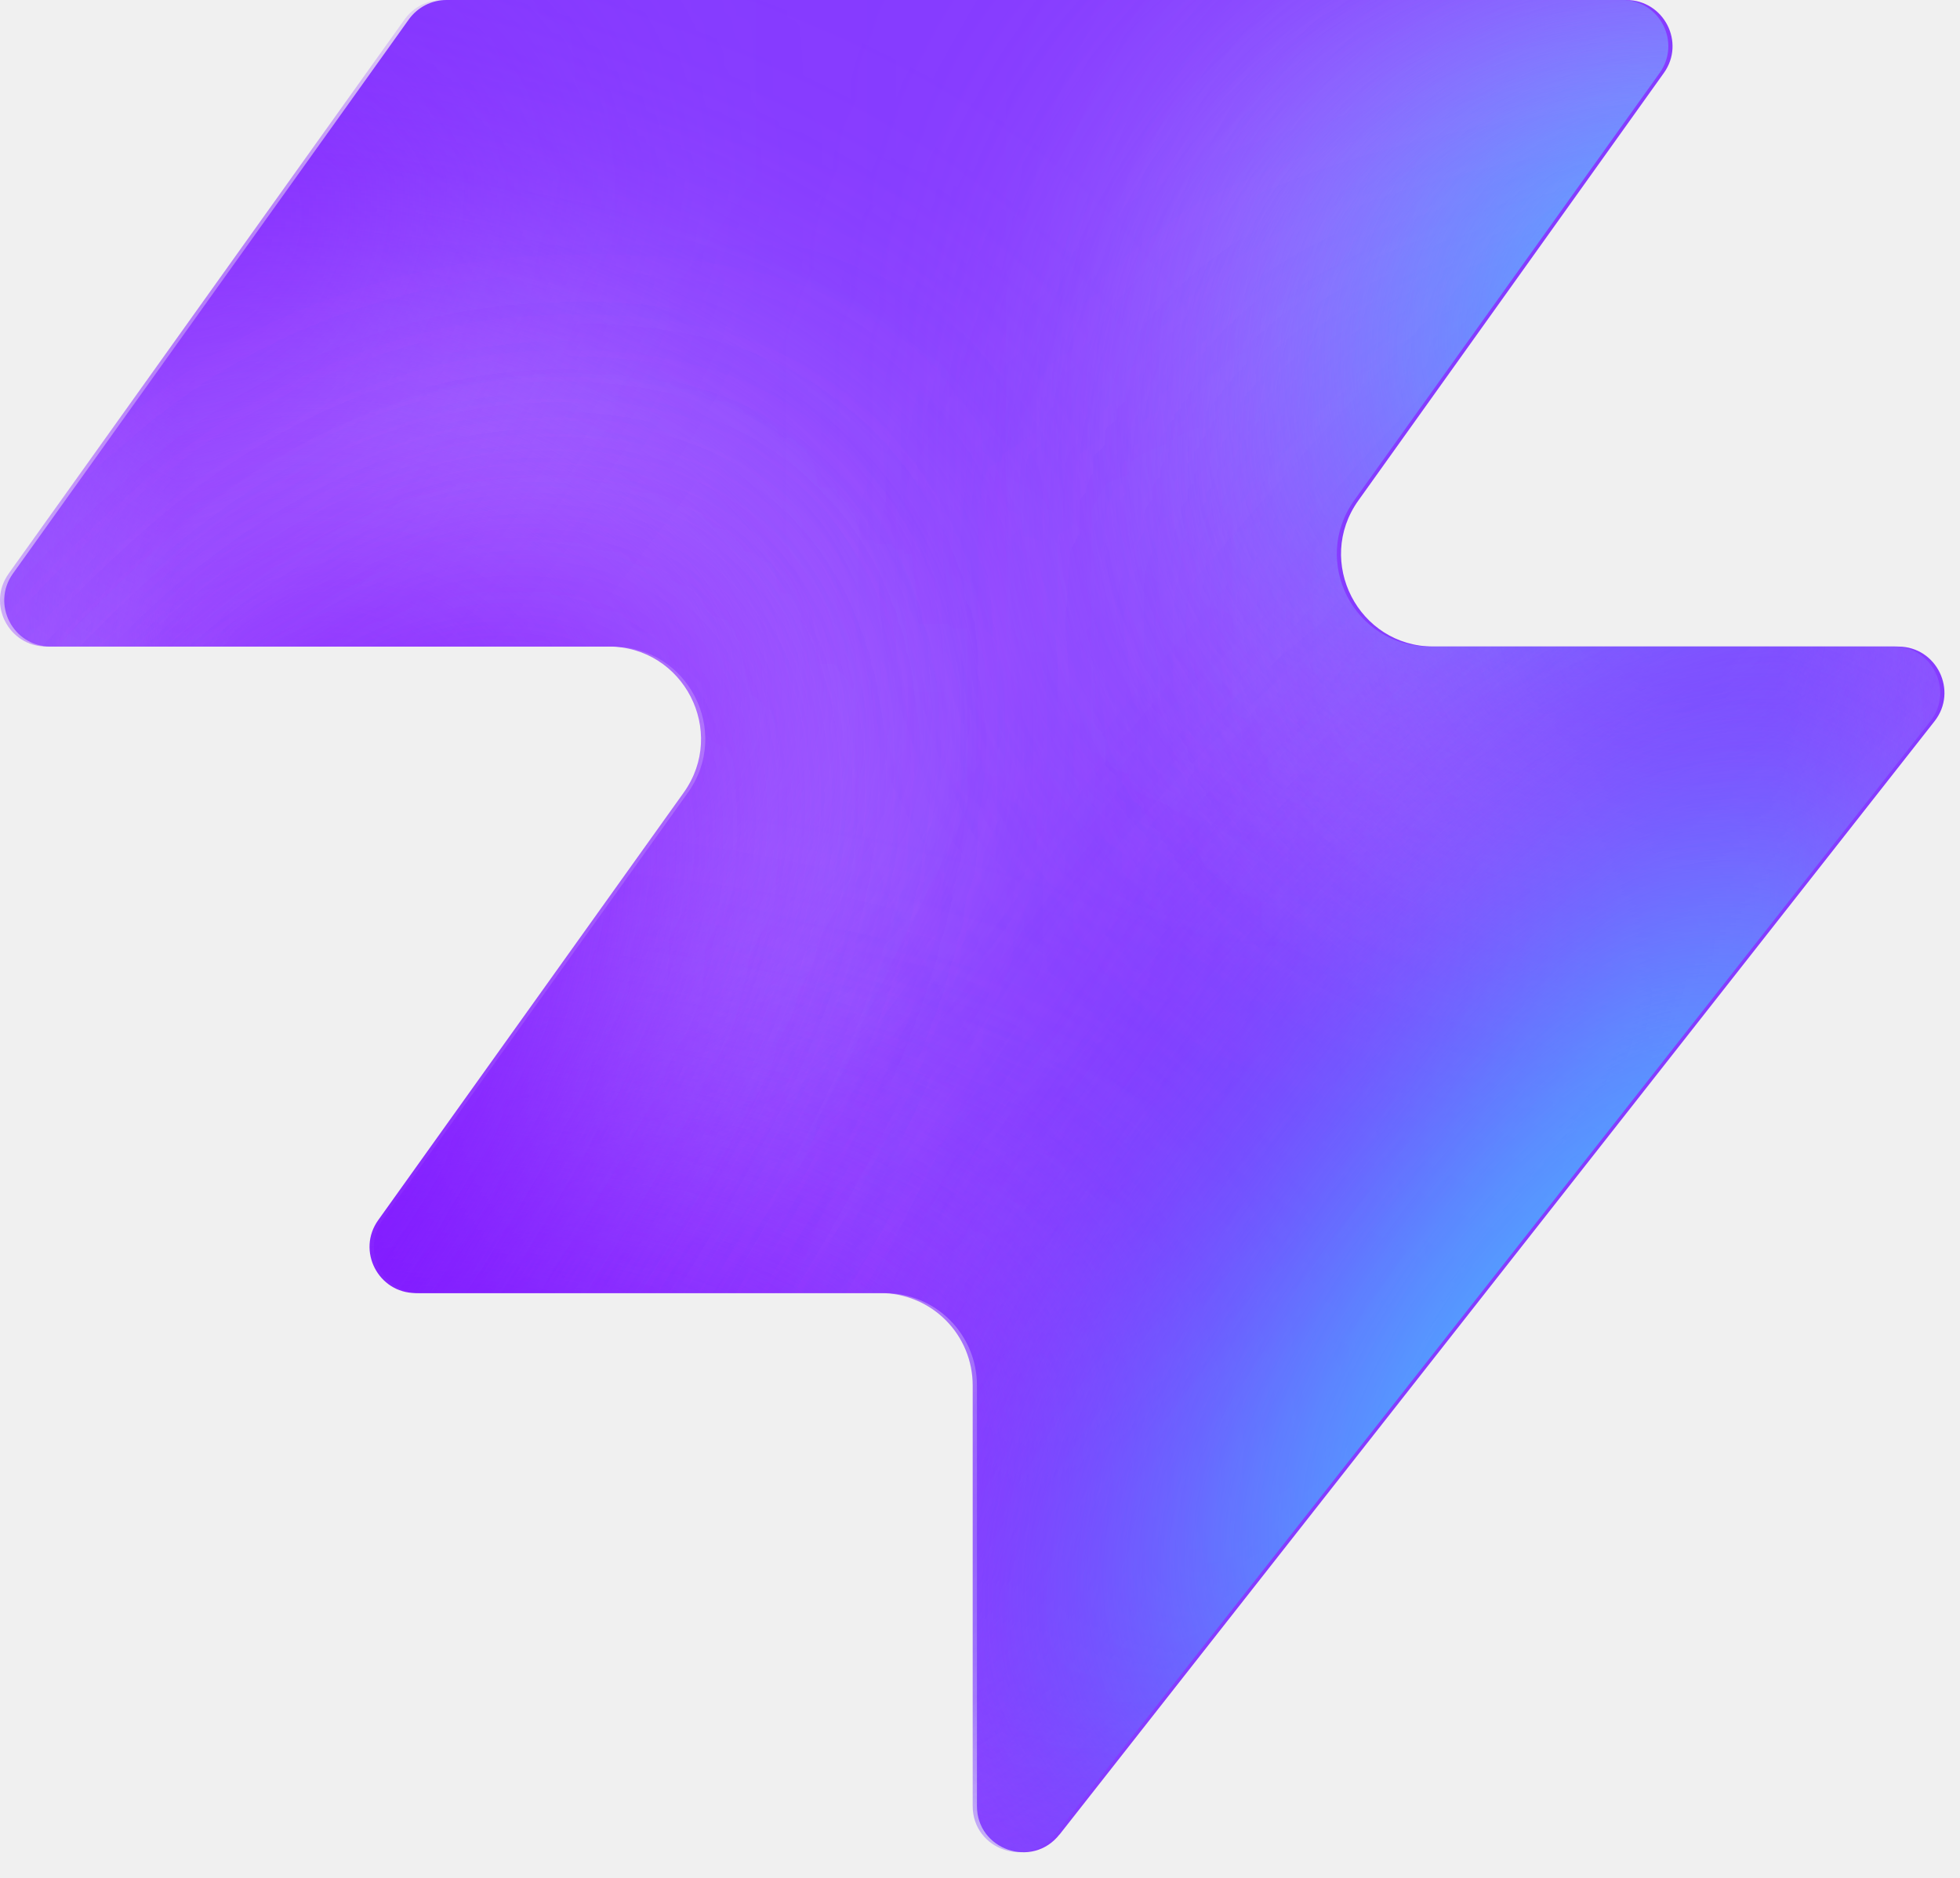
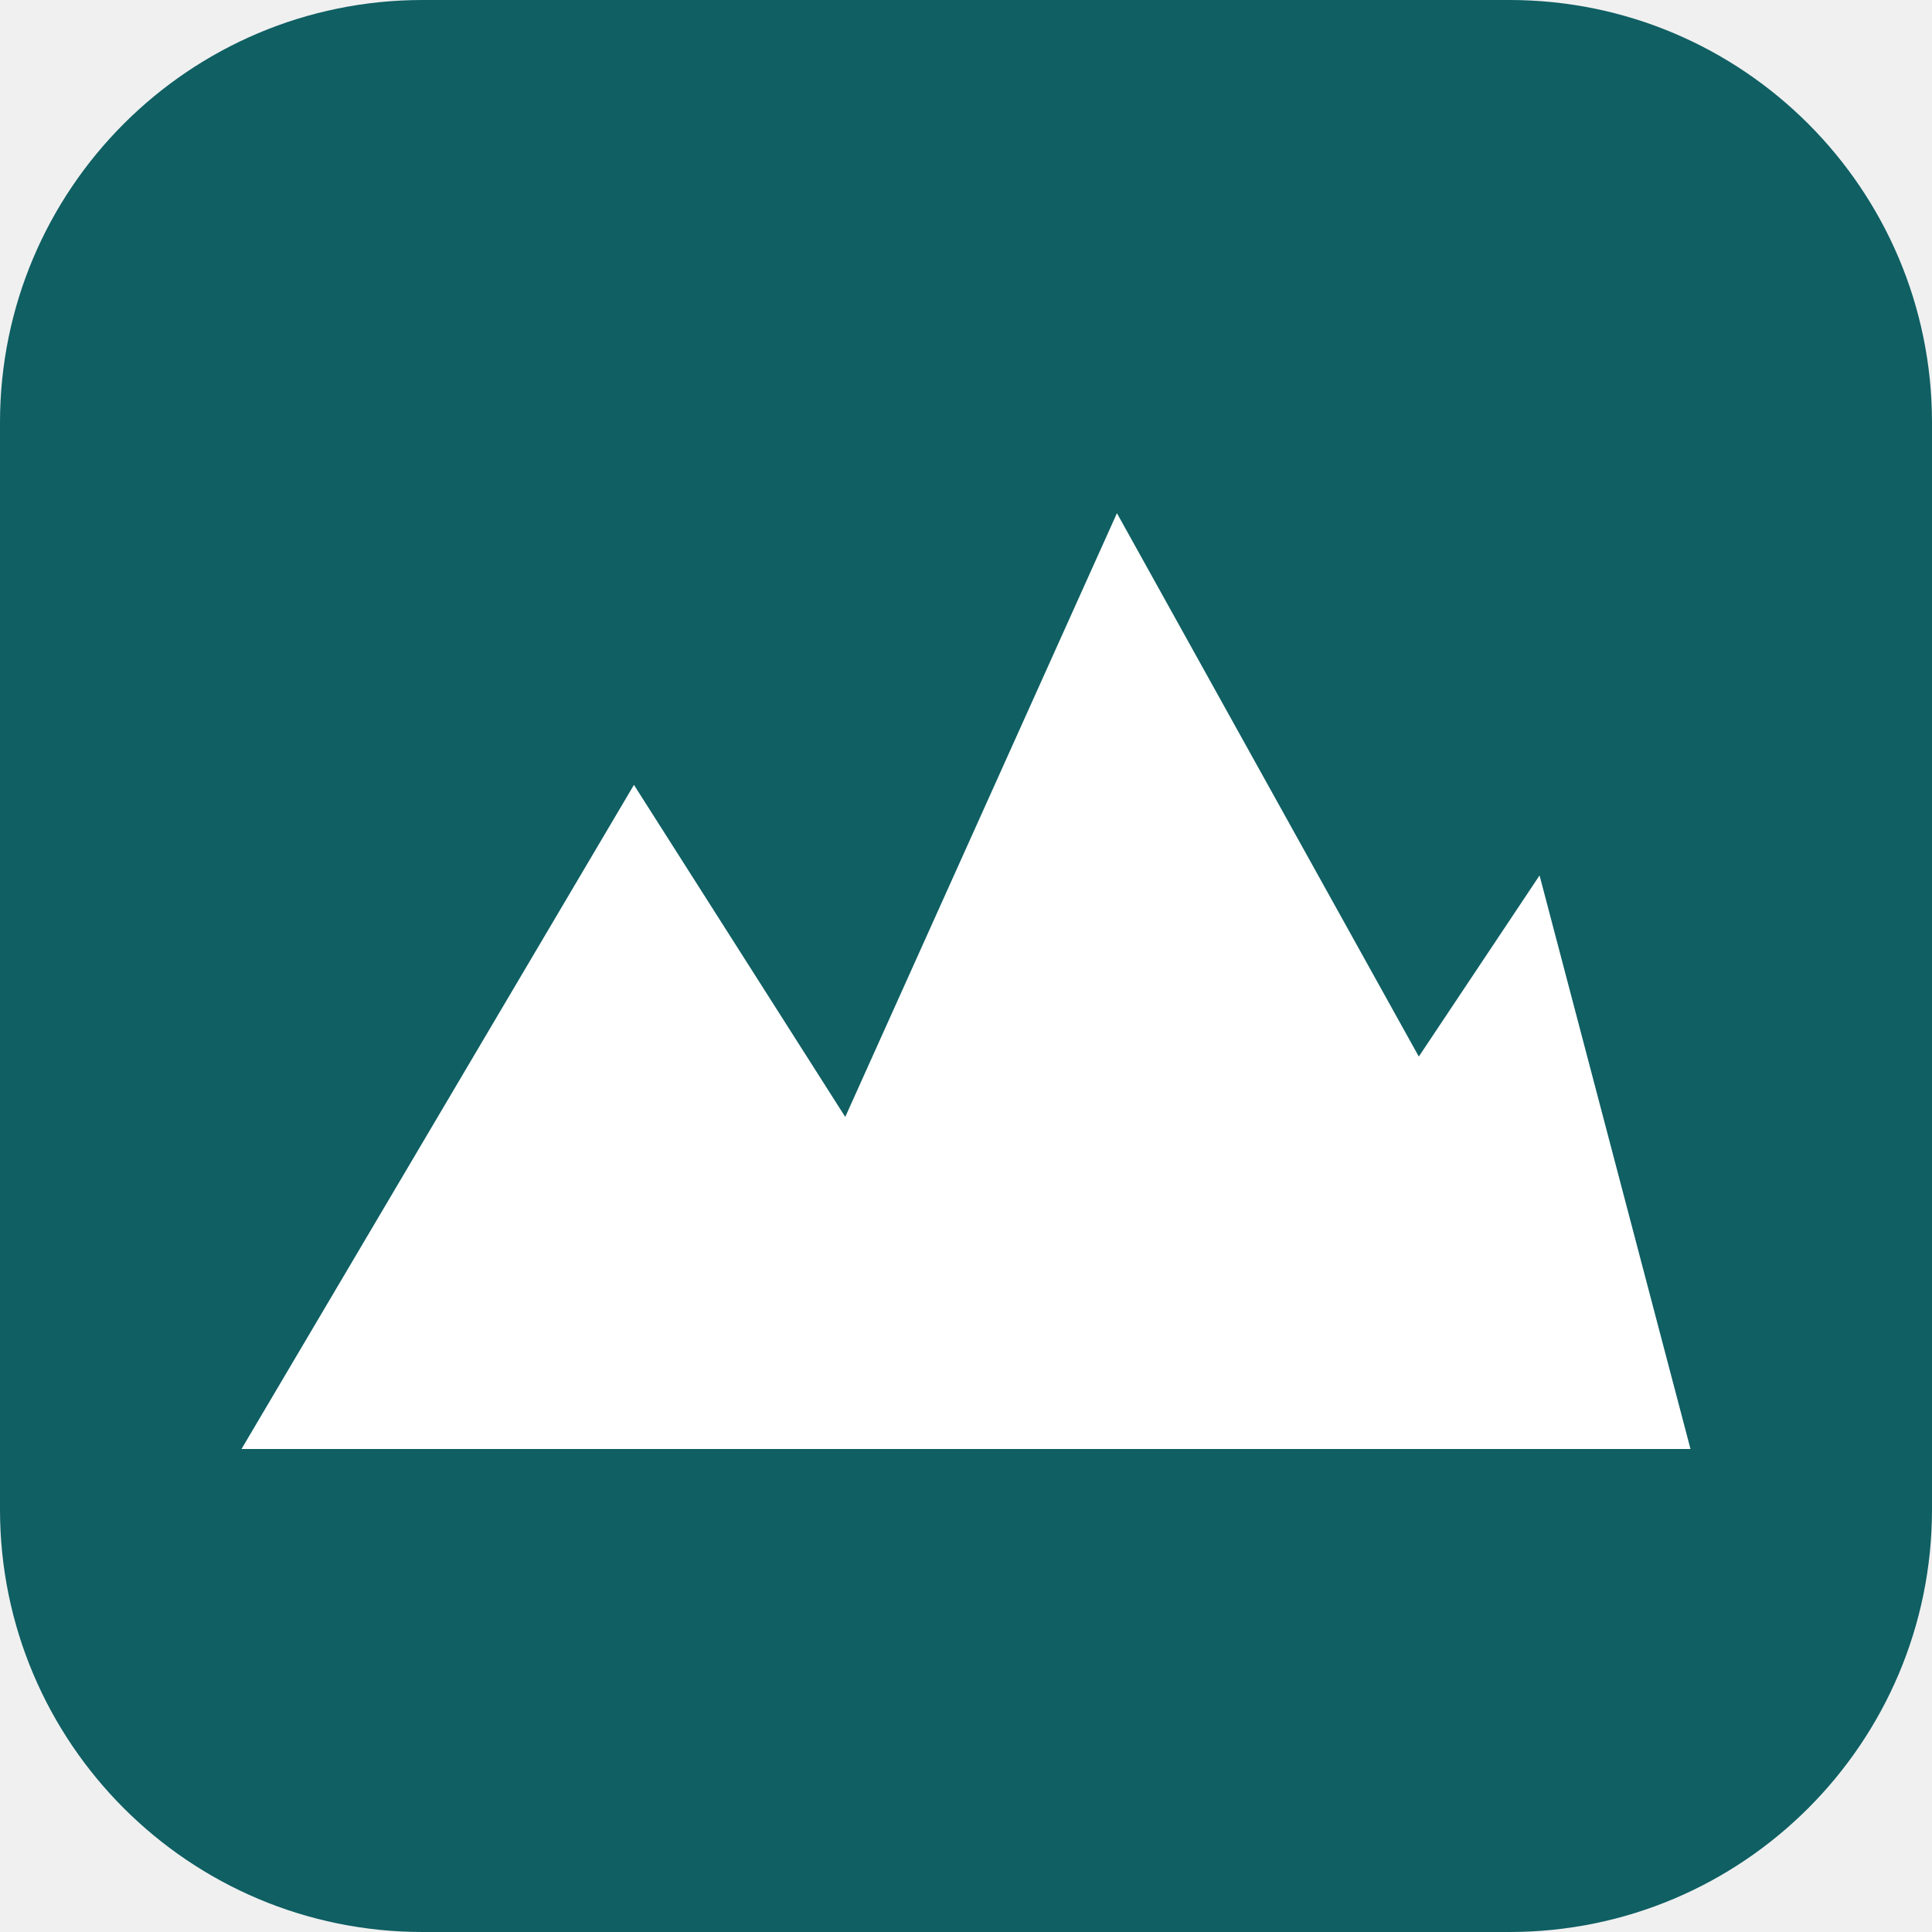
- <svg xmlns="http://www.w3.org/2000/svg" width="48" height="46" fill="none" viewBox="0 0 48 46">
-   <path fill="#863bff" d="M25.946 44.938c-.664.845-2.021.375-2.021-.698V33.937a2.26 2.26 0 0 0-2.262-2.262H10.287c-.92 0-1.456-1.04-.92-1.788l7.48-10.471c1.07-1.497 0-3.578-1.842-3.578H1.237c-.92 0-1.456-1.04-.92-1.788L10.013.474c.214-.297.556-.474.92-.474h28.894c.92 0 1.456 1.04.92 1.788l-7.48 10.471c-1.07 1.498 0 3.579 1.842 3.579h11.377c.943 0 1.473 1.088.89 1.83L25.947 44.94z" style="fill:#863bff;fill:color(display-p3 .525 .23 1);fill-opacity:1" />
-   <mask id="a" width="48" height="46" x="0" y="0" maskUnits="userSpaceOnUse" style="mask-type:alpha">
-     <path fill="#000" d="M25.842 44.938c-.664.844-2.021.375-2.021-.698V33.937a2.26 2.26 0 0 0-2.262-2.262H10.183c-.92 0-1.456-1.04-.92-1.788l7.48-10.471c1.07-1.498 0-3.579-1.842-3.579H1.133c-.92 0-1.456-1.04-.92-1.787L9.91.473c.214-.297.556-.474.92-.474h28.894c.92 0 1.456 1.04.92 1.788l-7.48 10.471c-1.07 1.498 0 3.578 1.842 3.578h11.377c.943 0 1.473 1.088.89 1.832L25.843 44.94z" style="fill:#000;fill-opacity:1" />
-   </mask>
-   <g mask="url(#a)">
-     <g filter="url(#b)">
-       <ellipse cx="5.508" cy="14.704" fill="#ede6ff" rx="5.508" ry="14.704" style="fill:#ede6ff;fill:color(display-p3 .927 .903 1);fill-opacity:1" transform="matrix(.00324 1 1 -.00324 -4.47 31.516)" />
-     </g>
-     <g filter="url(#c)">
-       <ellipse cx="10.399" cy="29.851" fill="#ede6ff" rx="10.399" ry="29.851" style="fill:#ede6ff;fill:color(display-p3 .927 .903 1);fill-opacity:1" transform="matrix(.00324 1 1 -.00324 -39.328 7.883)" />
-     </g>
-     <g filter="url(#d)">
-       <ellipse cx="5.508" cy="30.487" fill="#7e14ff" rx="5.508" ry="30.487" style="fill:#7e14ff;fill:color(display-p3 .492 .077 1);fill-opacity:1" transform="rotate(89.814 -25.913 -14.639)scale(1 -1)" />
-     </g>
-     <g filter="url(#e)">
-       <ellipse cx="5.508" cy="30.599" fill="#7e14ff" rx="5.508" ry="30.599" style="fill:#7e14ff;fill:color(display-p3 .492 .077 1);fill-opacity:1" transform="rotate(89.814 -32.644 -3.334)scale(1 -1)" />
-     </g>
-     <g filter="url(#f)">
-       <ellipse cx="5.508" cy="30.599" fill="#7e14ff" rx="5.508" ry="30.599" style="fill:#7e14ff;fill:color(display-p3 .492 .077 1);fill-opacity:1" transform="matrix(.00324 1 1 -.00324 -34.34 30.47)" />
-     </g>
-     <g filter="url(#g)">
-       <ellipse cx="14.072" cy="22.078" fill="#ede6ff" rx="14.072" ry="22.078" style="fill:#ede6ff;fill:color(display-p3 .927 .903 1);fill-opacity:1" transform="rotate(93.35 24.506 48.493)scale(-1 1)" />
-     </g>
-     <g filter="url(#h)">
-       <ellipse cx="3.47" cy="21.501" fill="#7e14ff" rx="3.47" ry="21.501" style="fill:#7e14ff;fill:color(display-p3 .492 .077 1);fill-opacity:1" transform="rotate(89.009 28.708 47.59)scale(-1 1)" />
-     </g>
-     <g filter="url(#i)">
-       <ellipse cx="3.47" cy="21.501" fill="#7e14ff" rx="3.47" ry="21.501" style="fill:#7e14ff;fill:color(display-p3 .492 .077 1);fill-opacity:1" transform="rotate(89.009 28.708 47.59)scale(-1 1)" />
-     </g>
-     <g filter="url(#j)">
-       <ellipse cx=".387" cy="8.972" fill="#7e14ff" rx="4.407" ry="29.108" style="fill:#7e14ff;fill:color(display-p3 .492 .077 1);fill-opacity:1" transform="rotate(39.51 .387 8.972)" />
-     </g>
-     <g filter="url(#k)">
-       <ellipse cx="47.523" cy="-6.092" fill="#7e14ff" rx="4.407" ry="29.108" style="fill:#7e14ff;fill:color(display-p3 .492 .077 1);fill-opacity:1" transform="rotate(37.892 47.523 -6.092)" />
-     </g>
-     <g filter="url(#l)">
-       <ellipse cx="41.412" cy="6.333" fill="#47bfff" rx="5.971" ry="9.665" style="fill:#47bfff;fill:color(display-p3 .28 .748 1);fill-opacity:1" transform="rotate(37.892 41.412 6.333)" />
-     </g>
-     <g filter="url(#m)">
-       <ellipse cx="-1.879" cy="38.332" fill="#7e14ff" rx="4.407" ry="29.108" style="fill:#7e14ff;fill:color(display-p3 .492 .077 1);fill-opacity:1" transform="rotate(37.892 -1.88 38.332)" />
-     </g>
-     <g filter="url(#n)">
-       <ellipse cx="-1.879" cy="38.332" fill="#7e14ff" rx="4.407" ry="29.108" style="fill:#7e14ff;fill:color(display-p3 .492 .077 1);fill-opacity:1" transform="rotate(37.892 -1.88 38.332)" />
-     </g>
-     <g filter="url(#o)">
-       <ellipse cx="35.651" cy="29.907" fill="#7e14ff" rx="4.407" ry="29.108" style="fill:#7e14ff;fill:color(display-p3 .492 .077 1);fill-opacity:1" transform="rotate(37.892 35.651 29.907)" />
-     </g>
-     <g filter="url(#p)">
-       <ellipse cx="38.418" cy="32.4" fill="#47bfff" rx="5.971" ry="15.297" style="fill:#47bfff;fill:color(display-p3 .28 .748 1);fill-opacity:1" transform="rotate(37.892 38.418 32.4)" />
-     </g>
-   </g>
-   <defs>
-     <filter id="b" width="60.045" height="41.654" x="-19.77" y="16.149" color-interpolation-filters="sRGB" filterUnits="userSpaceOnUse">
-       <feFlood flood-opacity="0" result="BackgroundImageFix" />
-       <feBlend in="SourceGraphic" in2="BackgroundImageFix" result="shape" />
-       <feGaussianBlur result="effect1_foregroundBlur_2002_17158" stdDeviation="7.659" />
-     </filter>
-     <filter id="c" width="90.34" height="51.437" x="-54.613" y="-7.533" color-interpolation-filters="sRGB" filterUnits="userSpaceOnUse">
-       <feFlood flood-opacity="0" result="BackgroundImageFix" />
-       <feBlend in="SourceGraphic" in2="BackgroundImageFix" result="shape" />
-       <feGaussianBlur result="effect1_foregroundBlur_2002_17158" stdDeviation="7.659" />
-     </filter>
-     <filter id="d" width="79.355" height="29.4" x="-49.64" y="2.03" color-interpolation-filters="sRGB" filterUnits="userSpaceOnUse">
-       <feFlood flood-opacity="0" result="BackgroundImageFix" />
-       <feBlend in="SourceGraphic" in2="BackgroundImageFix" result="shape" />
-       <feGaussianBlur result="effect1_foregroundBlur_2002_17158" stdDeviation="4.596" />
-     </filter>
-     <filter id="e" width="79.579" height="29.4" x="-45.045" y="20.029" color-interpolation-filters="sRGB" filterUnits="userSpaceOnUse">
-       <feFlood flood-opacity="0" result="BackgroundImageFix" />
-       <feBlend in="SourceGraphic" in2="BackgroundImageFix" result="shape" />
-       <feGaussianBlur result="effect1_foregroundBlur_2002_17158" stdDeviation="4.596" />
-     </filter>
-     <filter id="f" width="79.579" height="29.4" x="-43.513" y="21.178" color-interpolation-filters="sRGB" filterUnits="userSpaceOnUse">
-       <feFlood flood-opacity="0" result="BackgroundImageFix" />
-       <feBlend in="SourceGraphic" in2="BackgroundImageFix" result="shape" />
-       <feGaussianBlur result="effect1_foregroundBlur_2002_17158" stdDeviation="4.596" />
-     </filter>
-     <filter id="g" width="74.749" height="58.852" x="15.756" y="-17.901" color-interpolation-filters="sRGB" filterUnits="userSpaceOnUse">
-       <feFlood flood-opacity="0" result="BackgroundImageFix" />
-       <feBlend in="SourceGraphic" in2="BackgroundImageFix" result="shape" />
-       <feGaussianBlur result="effect1_foregroundBlur_2002_17158" stdDeviation="7.659" />
-     </filter>
-     <filter id="h" width="61.377" height="25.362" x="23.548" y="2.284" color-interpolation-filters="sRGB" filterUnits="userSpaceOnUse">
-       <feFlood flood-opacity="0" result="BackgroundImageFix" />
-       <feBlend in="SourceGraphic" in2="BackgroundImageFix" result="shape" />
-       <feGaussianBlur result="effect1_foregroundBlur_2002_17158" stdDeviation="4.596" />
-     </filter>
-     <filter id="i" width="61.377" height="25.362" x="23.548" y="2.284" color-interpolation-filters="sRGB" filterUnits="userSpaceOnUse">
-       <feFlood flood-opacity="0" result="BackgroundImageFix" />
-       <feBlend in="SourceGraphic" in2="BackgroundImageFix" result="shape" />
-       <feGaussianBlur result="effect1_foregroundBlur_2002_17158" stdDeviation="4.596" />
-     </filter>
-     <filter id="j" width="56.045" height="63.649" x="-27.636" y="-22.853" color-interpolation-filters="sRGB" filterUnits="userSpaceOnUse">
-       <feFlood flood-opacity="0" result="BackgroundImageFix" />
-       <feBlend in="SourceGraphic" in2="BackgroundImageFix" result="shape" />
-       <feGaussianBlur result="effect1_foregroundBlur_2002_17158" stdDeviation="4.596" />
-     </filter>
-     <filter id="k" width="54.814" height="64.646" x="20.116" y="-38.415" color-interpolation-filters="sRGB" filterUnits="userSpaceOnUse">
-       <feFlood flood-opacity="0" result="BackgroundImageFix" />
-       <feBlend in="SourceGraphic" in2="BackgroundImageFix" result="shape" />
-       <feGaussianBlur result="effect1_foregroundBlur_2002_17158" stdDeviation="4.596" />
-     </filter>
-     <filter id="l" width="33.541" height="35.313" x="24.641" y="-11.323" color-interpolation-filters="sRGB" filterUnits="userSpaceOnUse">
-       <feFlood flood-opacity="0" result="BackgroundImageFix" />
-       <feBlend in="SourceGraphic" in2="BackgroundImageFix" result="shape" />
-       <feGaussianBlur result="effect1_foregroundBlur_2002_17158" stdDeviation="4.596" />
-     </filter>
-     <filter id="m" width="54.814" height="64.646" x="-29.286" y="6.009" color-interpolation-filters="sRGB" filterUnits="userSpaceOnUse">
-       <feFlood flood-opacity="0" result="BackgroundImageFix" />
-       <feBlend in="SourceGraphic" in2="BackgroundImageFix" result="shape" />
-       <feGaussianBlur result="effect1_foregroundBlur_2002_17158" stdDeviation="4.596" />
-     </filter>
-     <filter id="n" width="54.814" height="64.646" x="-29.286" y="6.009" color-interpolation-filters="sRGB" filterUnits="userSpaceOnUse">
-       <feFlood flood-opacity="0" result="BackgroundImageFix" />
-       <feBlend in="SourceGraphic" in2="BackgroundImageFix" result="shape" />
-       <feGaussianBlur result="effect1_foregroundBlur_2002_17158" stdDeviation="4.596" />
-     </filter>
-     <filter id="o" width="54.814" height="64.646" x="8.244" y="-2.416" color-interpolation-filters="sRGB" filterUnits="userSpaceOnUse">
-       <feFlood flood-opacity="0" result="BackgroundImageFix" />
-       <feBlend in="SourceGraphic" in2="BackgroundImageFix" result="shape" />
-       <feGaussianBlur result="effect1_foregroundBlur_2002_17158" stdDeviation="4.596" />
-     </filter>
-     <filter id="p" width="39.409" height="43.623" x="18.713" y="10.588" color-interpolation-filters="sRGB" filterUnits="userSpaceOnUse">
-       <feFlood flood-opacity="0" result="BackgroundImageFix" />
-       <feBlend in="SourceGraphic" in2="BackgroundImageFix" result="shape" />
-       <feGaussianBlur result="effect1_foregroundBlur_2002_17158" stdDeviation="4.596" />
-     </filter>
-   </defs>
+ <svg xmlns="http://www.w3.org/2000/svg" viewBox="0 0 32 32">
+   <rect width="32" height="32" rx="7" fill="#0f5f63" />
+   <path d="M4 24 L10.5 13 L14 18.5 L18.5 8.5 L23.5 17.5 L25.5 14.5 L28 24 Z" fill="#ffffff" />
</svg>
